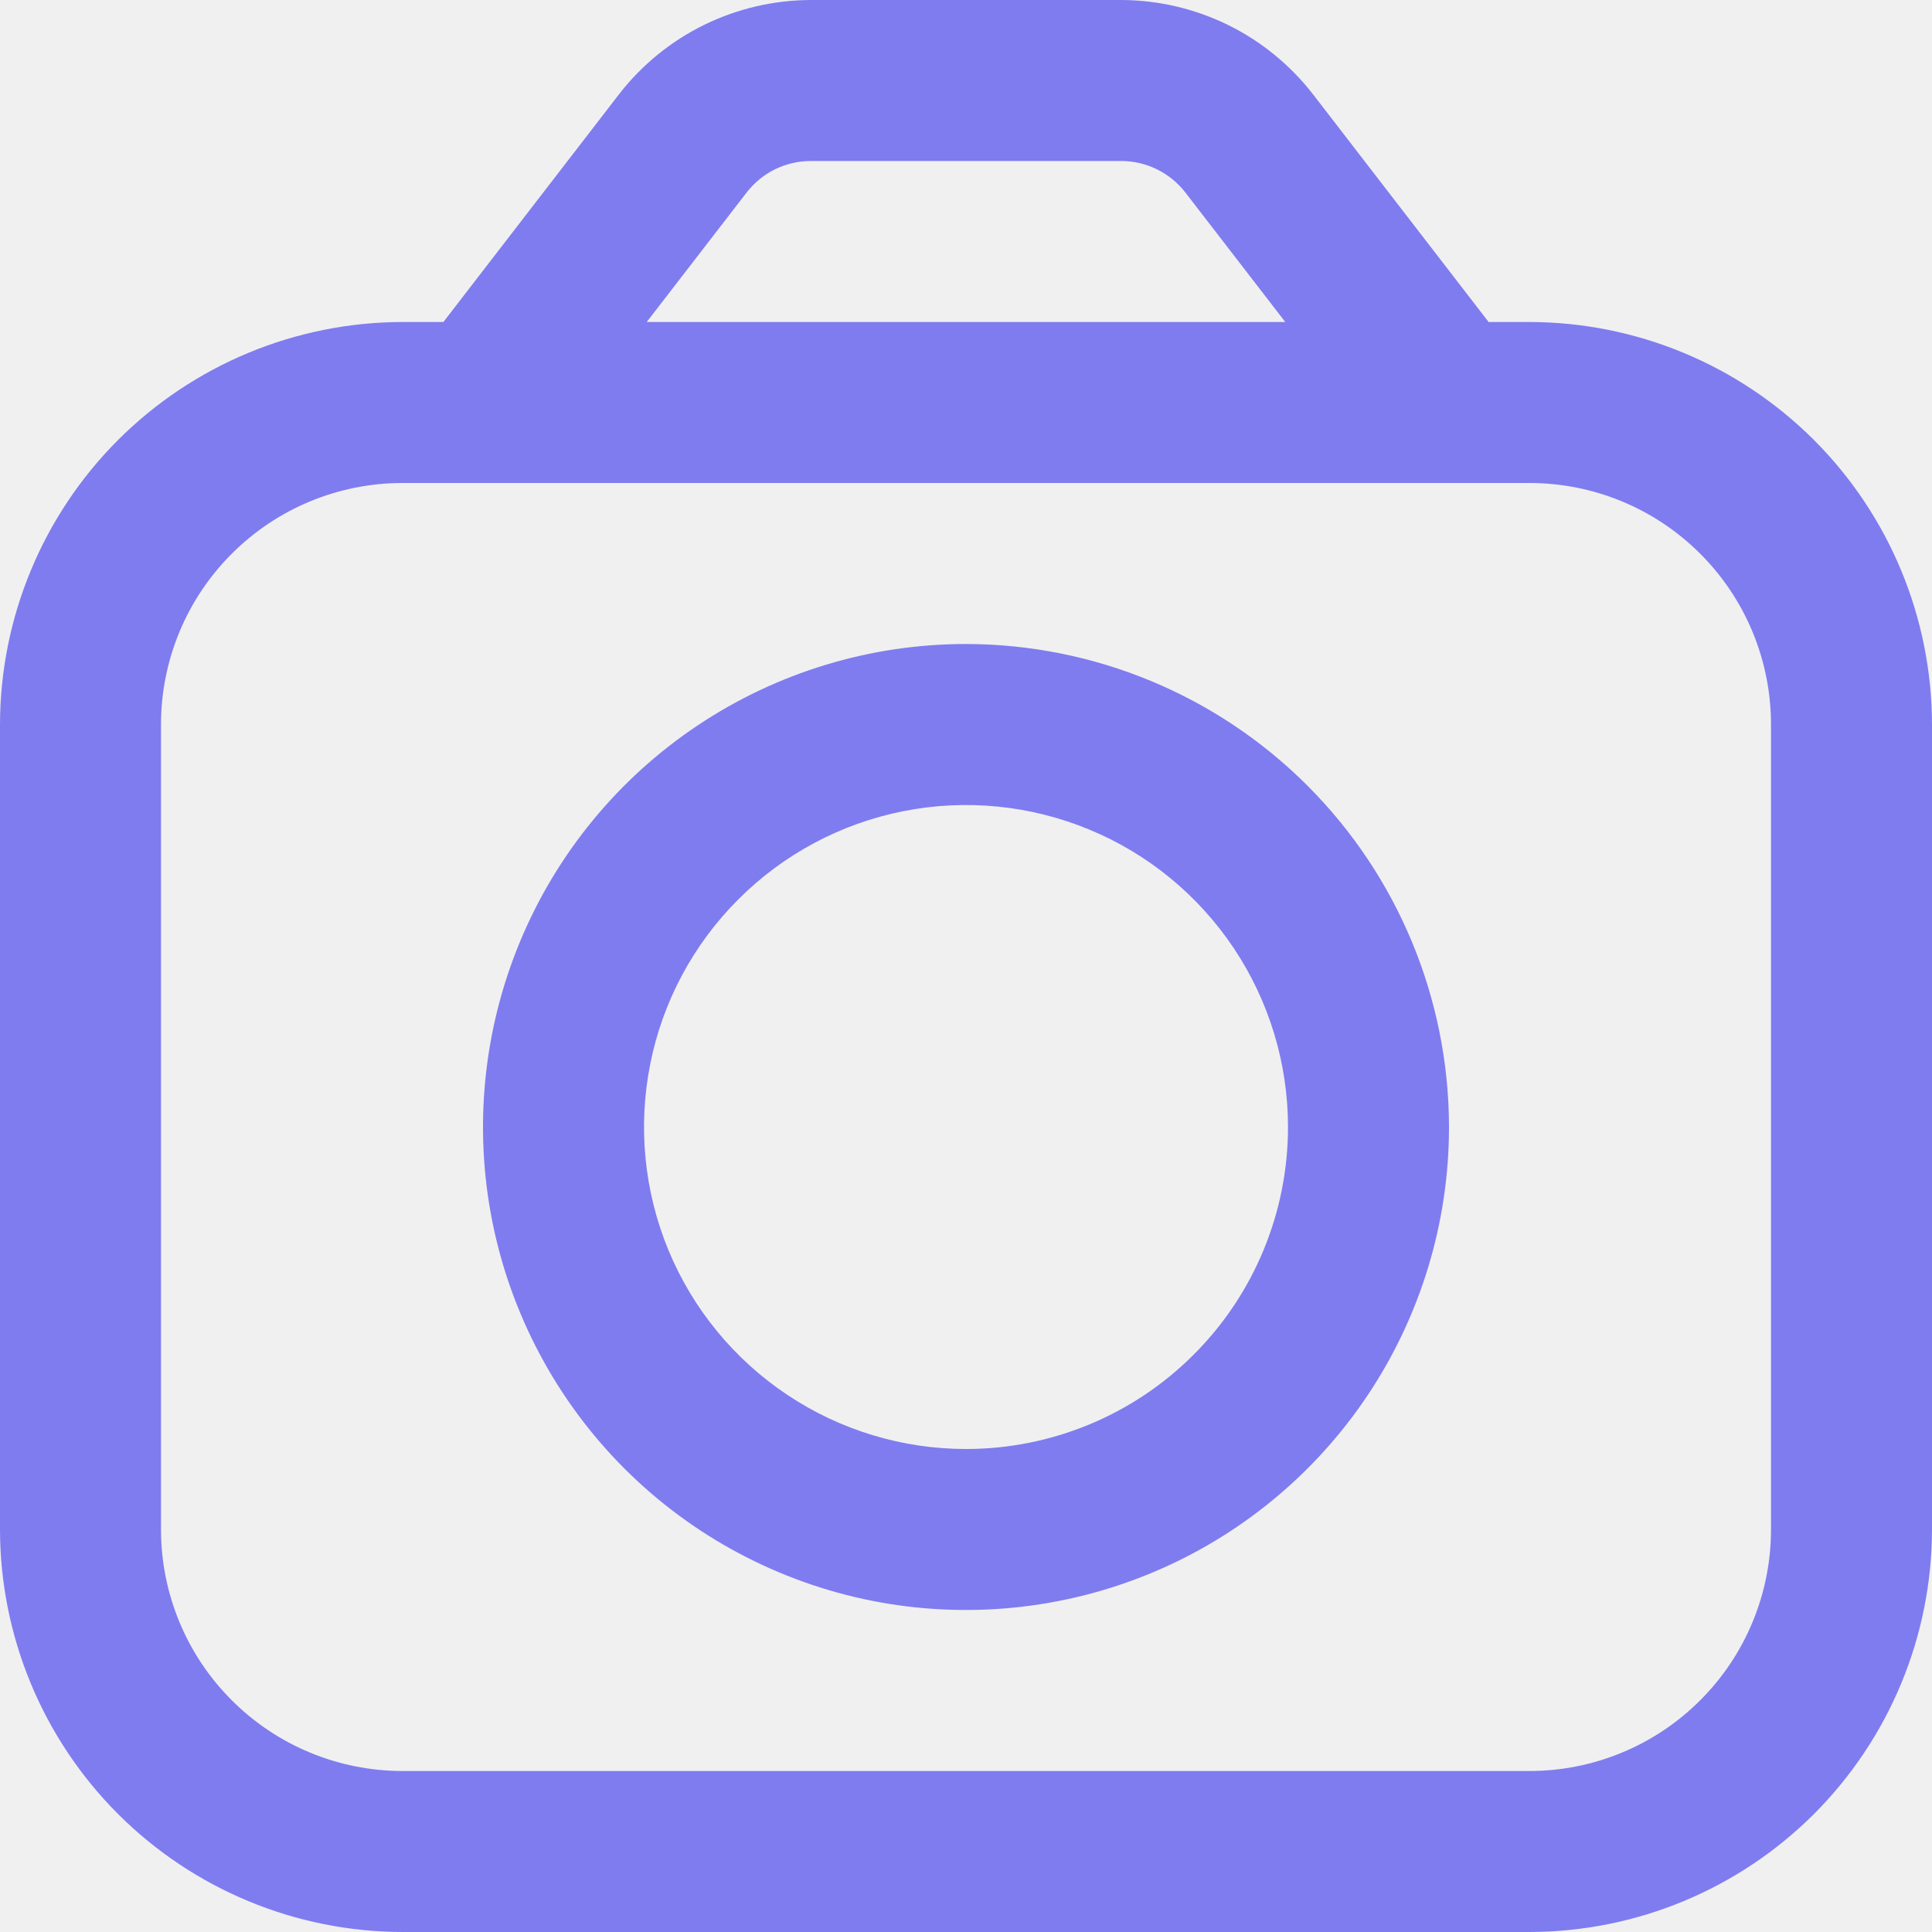
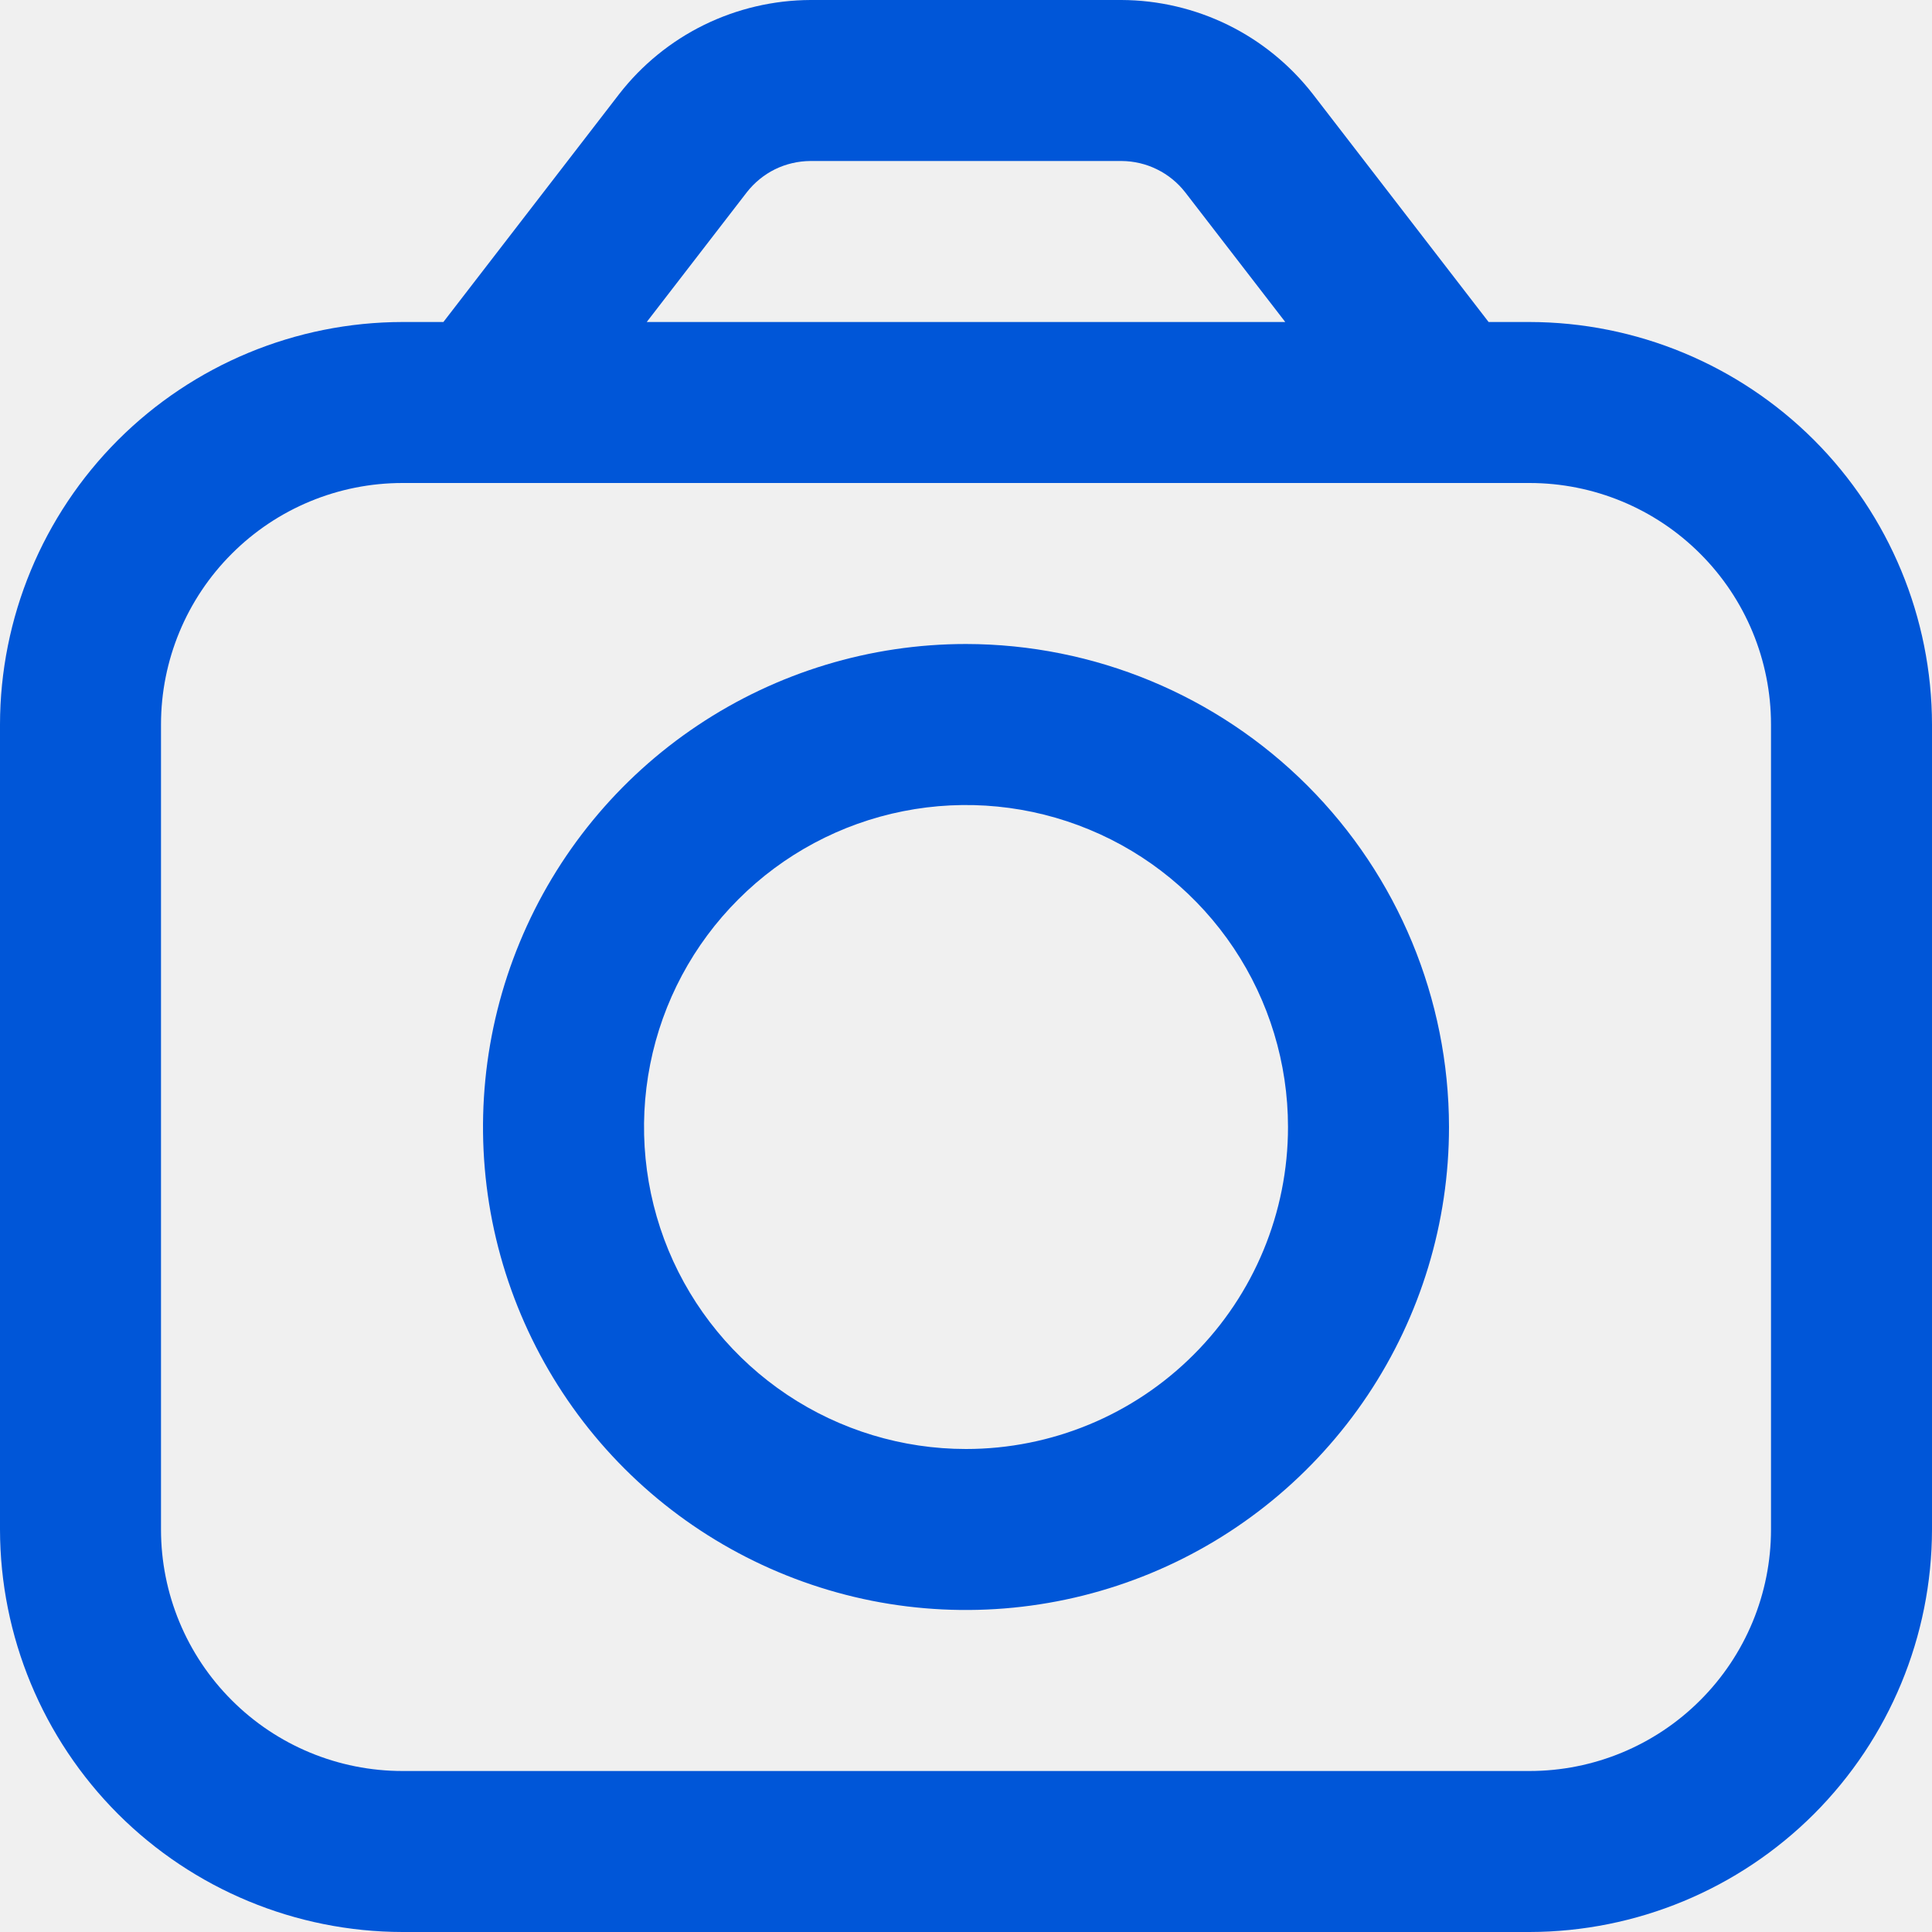
<svg xmlns="http://www.w3.org/2000/svg" width="24" height="24" viewBox="0 0 24 24" fill="none">
  <g clip-path="url(#clip0_1240_10403)">
-     <path d="M19 4H18.492L16.308 1.168C16.026 0.806 15.666 0.512 15.255 0.31C14.843 0.108 14.391 0.002 13.932 0L10.068 0C9.609 0.002 9.157 0.108 8.745 0.31C8.334 0.512 7.973 0.806 7.692 1.168L5.508 4H5C3.674 4.002 2.404 4.529 1.466 5.466C0.529 6.404 0.002 7.674 0 9L0 19C0.002 20.326 0.529 21.596 1.466 22.534C2.404 23.471 3.674 23.998 5 24H19C20.326 23.998 21.596 23.471 22.534 22.534C23.471 21.596 23.998 20.326 24 19V9C23.998 7.674 23.471 6.404 22.534 5.466C21.596 4.529 20.326 4.002 19 4ZM9.276 2.39C9.37 2.269 9.49 2.171 9.627 2.103C9.764 2.036 9.915 2.001 10.068 2H13.932C14.085 2.001 14.236 2.036 14.373 2.104C14.51 2.171 14.63 2.269 14.724 2.39L15.966 4H8.034L9.276 2.39ZM22 19C22 19.796 21.684 20.559 21.121 21.121C20.559 21.684 19.796 22 19 22H5C4.204 22 3.441 21.684 2.879 21.121C2.316 20.559 2 19.796 2 19V9C2 8.204 2.316 7.441 2.879 6.879C3.441 6.316 4.204 6 5 6H19C19.796 6 20.559 6.316 21.121 6.879C21.684 7.441 22 8.204 22 9V19Z" fill="#7F7CF0" />
-     <path d="M12 8C10.813 8 9.653 8.352 8.667 9.011C7.68 9.67 6.911 10.607 6.457 11.704C6.003 12.8 5.884 14.007 6.115 15.171C6.347 16.334 6.918 17.404 7.757 18.243C8.596 19.082 9.666 19.653 10.829 19.885C11.993 20.116 13.2 19.997 14.296 19.543C15.393 19.089 16.329 18.32 16.989 17.333C17.648 16.347 18 15.187 18 14C17.998 12.409 17.366 10.884 16.241 9.759C15.116 8.634 13.591 8.002 12 8ZM12 18C11.209 18 10.435 17.765 9.778 17.326C9.12 16.886 8.607 16.262 8.304 15.531C8.002 14.8 7.923 13.996 8.077 13.22C8.231 12.444 8.612 11.731 9.172 11.172C9.731 10.612 10.444 10.231 11.22 10.077C11.996 9.923 12.8 10.002 13.531 10.305C14.262 10.607 14.886 11.12 15.326 11.778C15.765 12.435 16 13.209 16 14C16 15.061 15.579 16.078 14.828 16.828C14.078 17.579 13.061 18 12 18Z" fill="#7F7CF0" />
+     <path d="M19 4H18.492L16.308 1.168C16.026 0.806 15.666 0.512 15.255 0.31C14.843 0.108 14.391 0.002 13.932 0L10.068 0C9.609 0.002 9.157 0.108 8.745 0.31C8.334 0.512 7.973 0.806 7.692 1.168L5.508 4H5C3.674 4.002 2.404 4.529 1.466 5.466C0.529 6.404 0.002 7.674 0 9L0 19C0.002 20.326 0.529 21.596 1.466 22.534C2.404 23.471 3.674 23.998 5 24H19C20.326 23.998 21.596 23.471 22.534 22.534C23.471 21.596 23.998 20.326 24 19V9C23.998 7.674 23.471 6.404 22.534 5.466C21.596 4.529 20.326 4.002 19 4ZM9.276 2.39C9.37 2.269 9.49 2.171 9.627 2.103C9.764 2.036 9.915 2.001 10.068 2H13.932C14.085 2.001 14.236 2.036 14.373 2.104C14.51 2.171 14.63 2.269 14.724 2.39L15.966 4H8.034L9.276 2.39ZM22 19C22 19.796 21.684 20.559 21.121 21.121C20.559 21.684 19.796 22 19 22H5C4.204 22 3.441 21.684 2.879 21.121C2.316 20.559 2 19.796 2 19V9C2 8.204 2.316 7.441 2.879 6.879C3.441 6.316 4.204 6 5 6H19C19.796 6 20.559 6.316 21.121 6.879C21.684 7.441 22 8.204 22 9V19Z" fill="#0056D8" />
+     <path d="M12 8C10.813 8 9.653 8.352 8.667 9.011C7.68 9.67 6.911 10.607 6.457 11.704C6.003 12.8 5.884 14.007 6.115 15.171C6.347 16.334 6.918 17.404 7.757 18.243C8.596 19.082 9.666 19.653 10.829 19.885C11.993 20.116 13.2 19.997 14.296 19.543C15.393 19.089 16.329 18.32 16.989 17.333C17.648 16.347 18 15.187 18 14C17.998 12.409 17.366 10.884 16.241 9.759C15.116 8.634 13.591 8.002 12 8ZM12 18C11.209 18 10.435 17.765 9.778 17.326C9.12 16.886 8.607 16.262 8.304 15.531C8.002 14.8 7.923 13.996 8.077 13.22C8.231 12.444 8.612 11.731 9.172 11.172C9.731 10.612 10.444 10.231 11.22 10.077C11.996 9.923 12.8 10.002 13.531 10.305C14.262 10.607 14.886 11.12 15.326 11.778C15.765 12.435 16 13.209 16 14C16 15.061 15.579 16.078 14.828 16.828C14.078 17.579 13.061 18 12 18Z" fill="#0056D8" />
  </g>
  <defs>
    <clipPath id="clip0_1240_10403">
      <rect width="24" height="24" fill="white" />
    </clipPath>
  </defs>
</svg>
